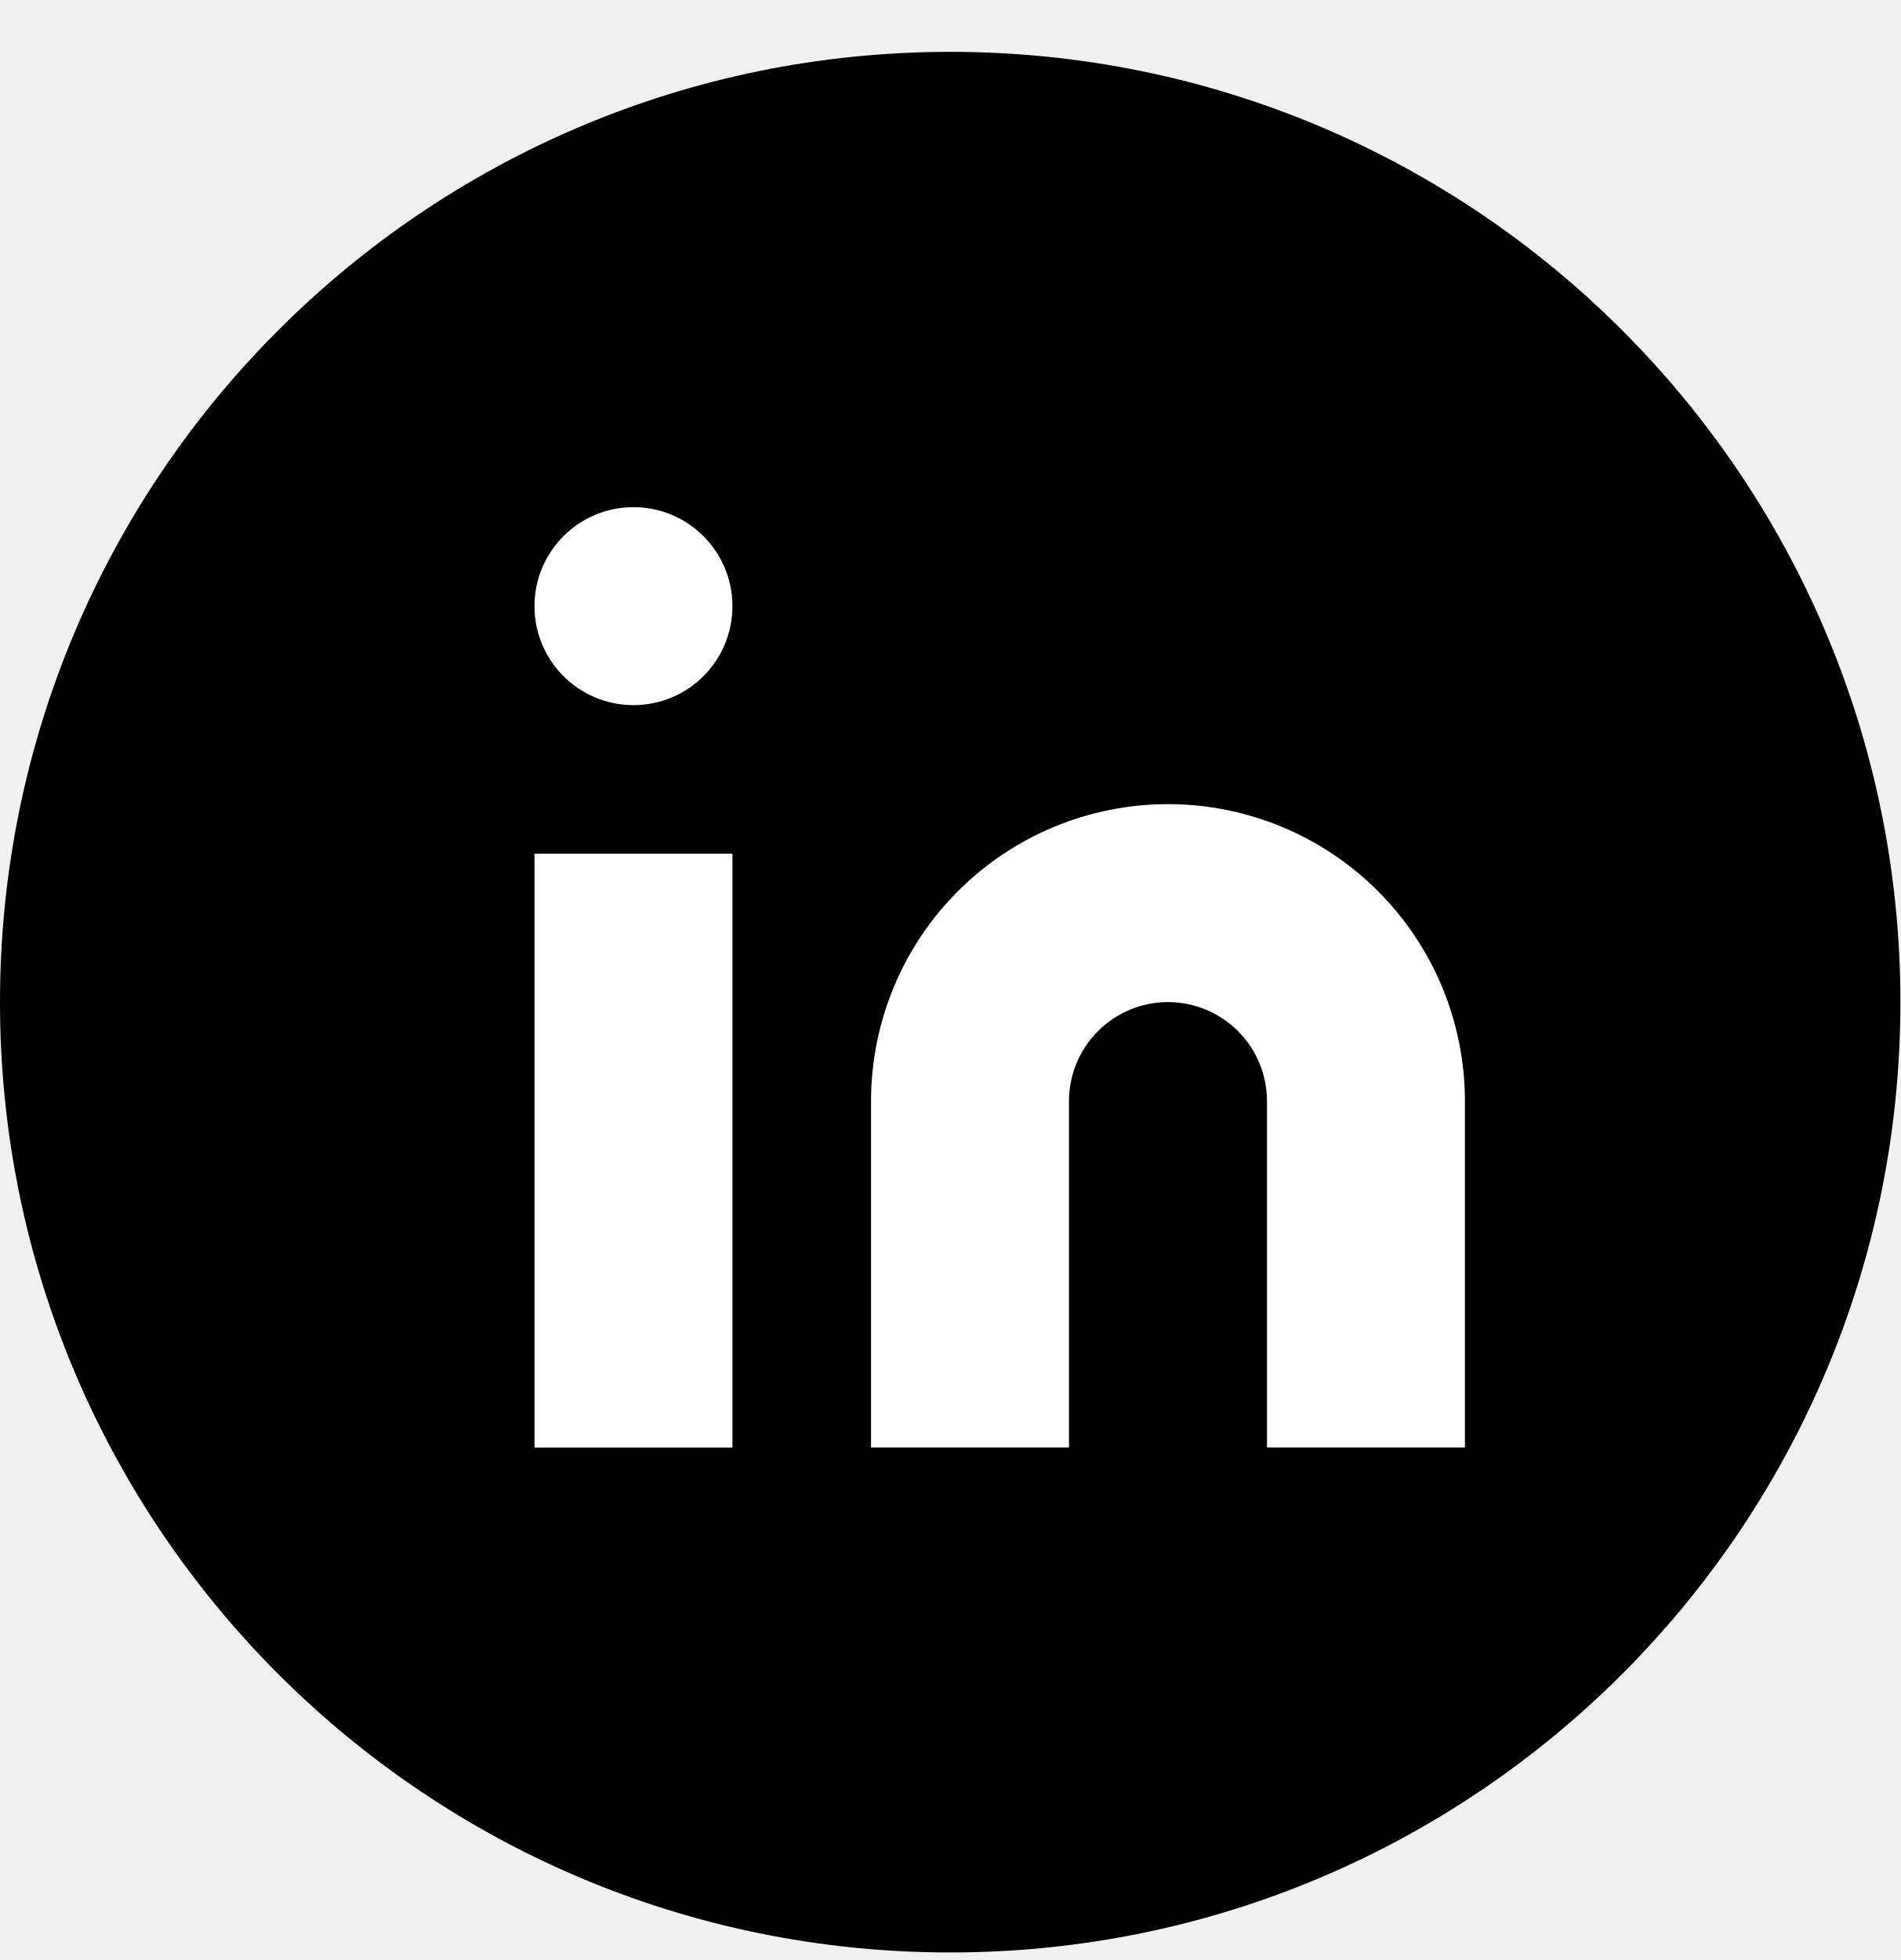
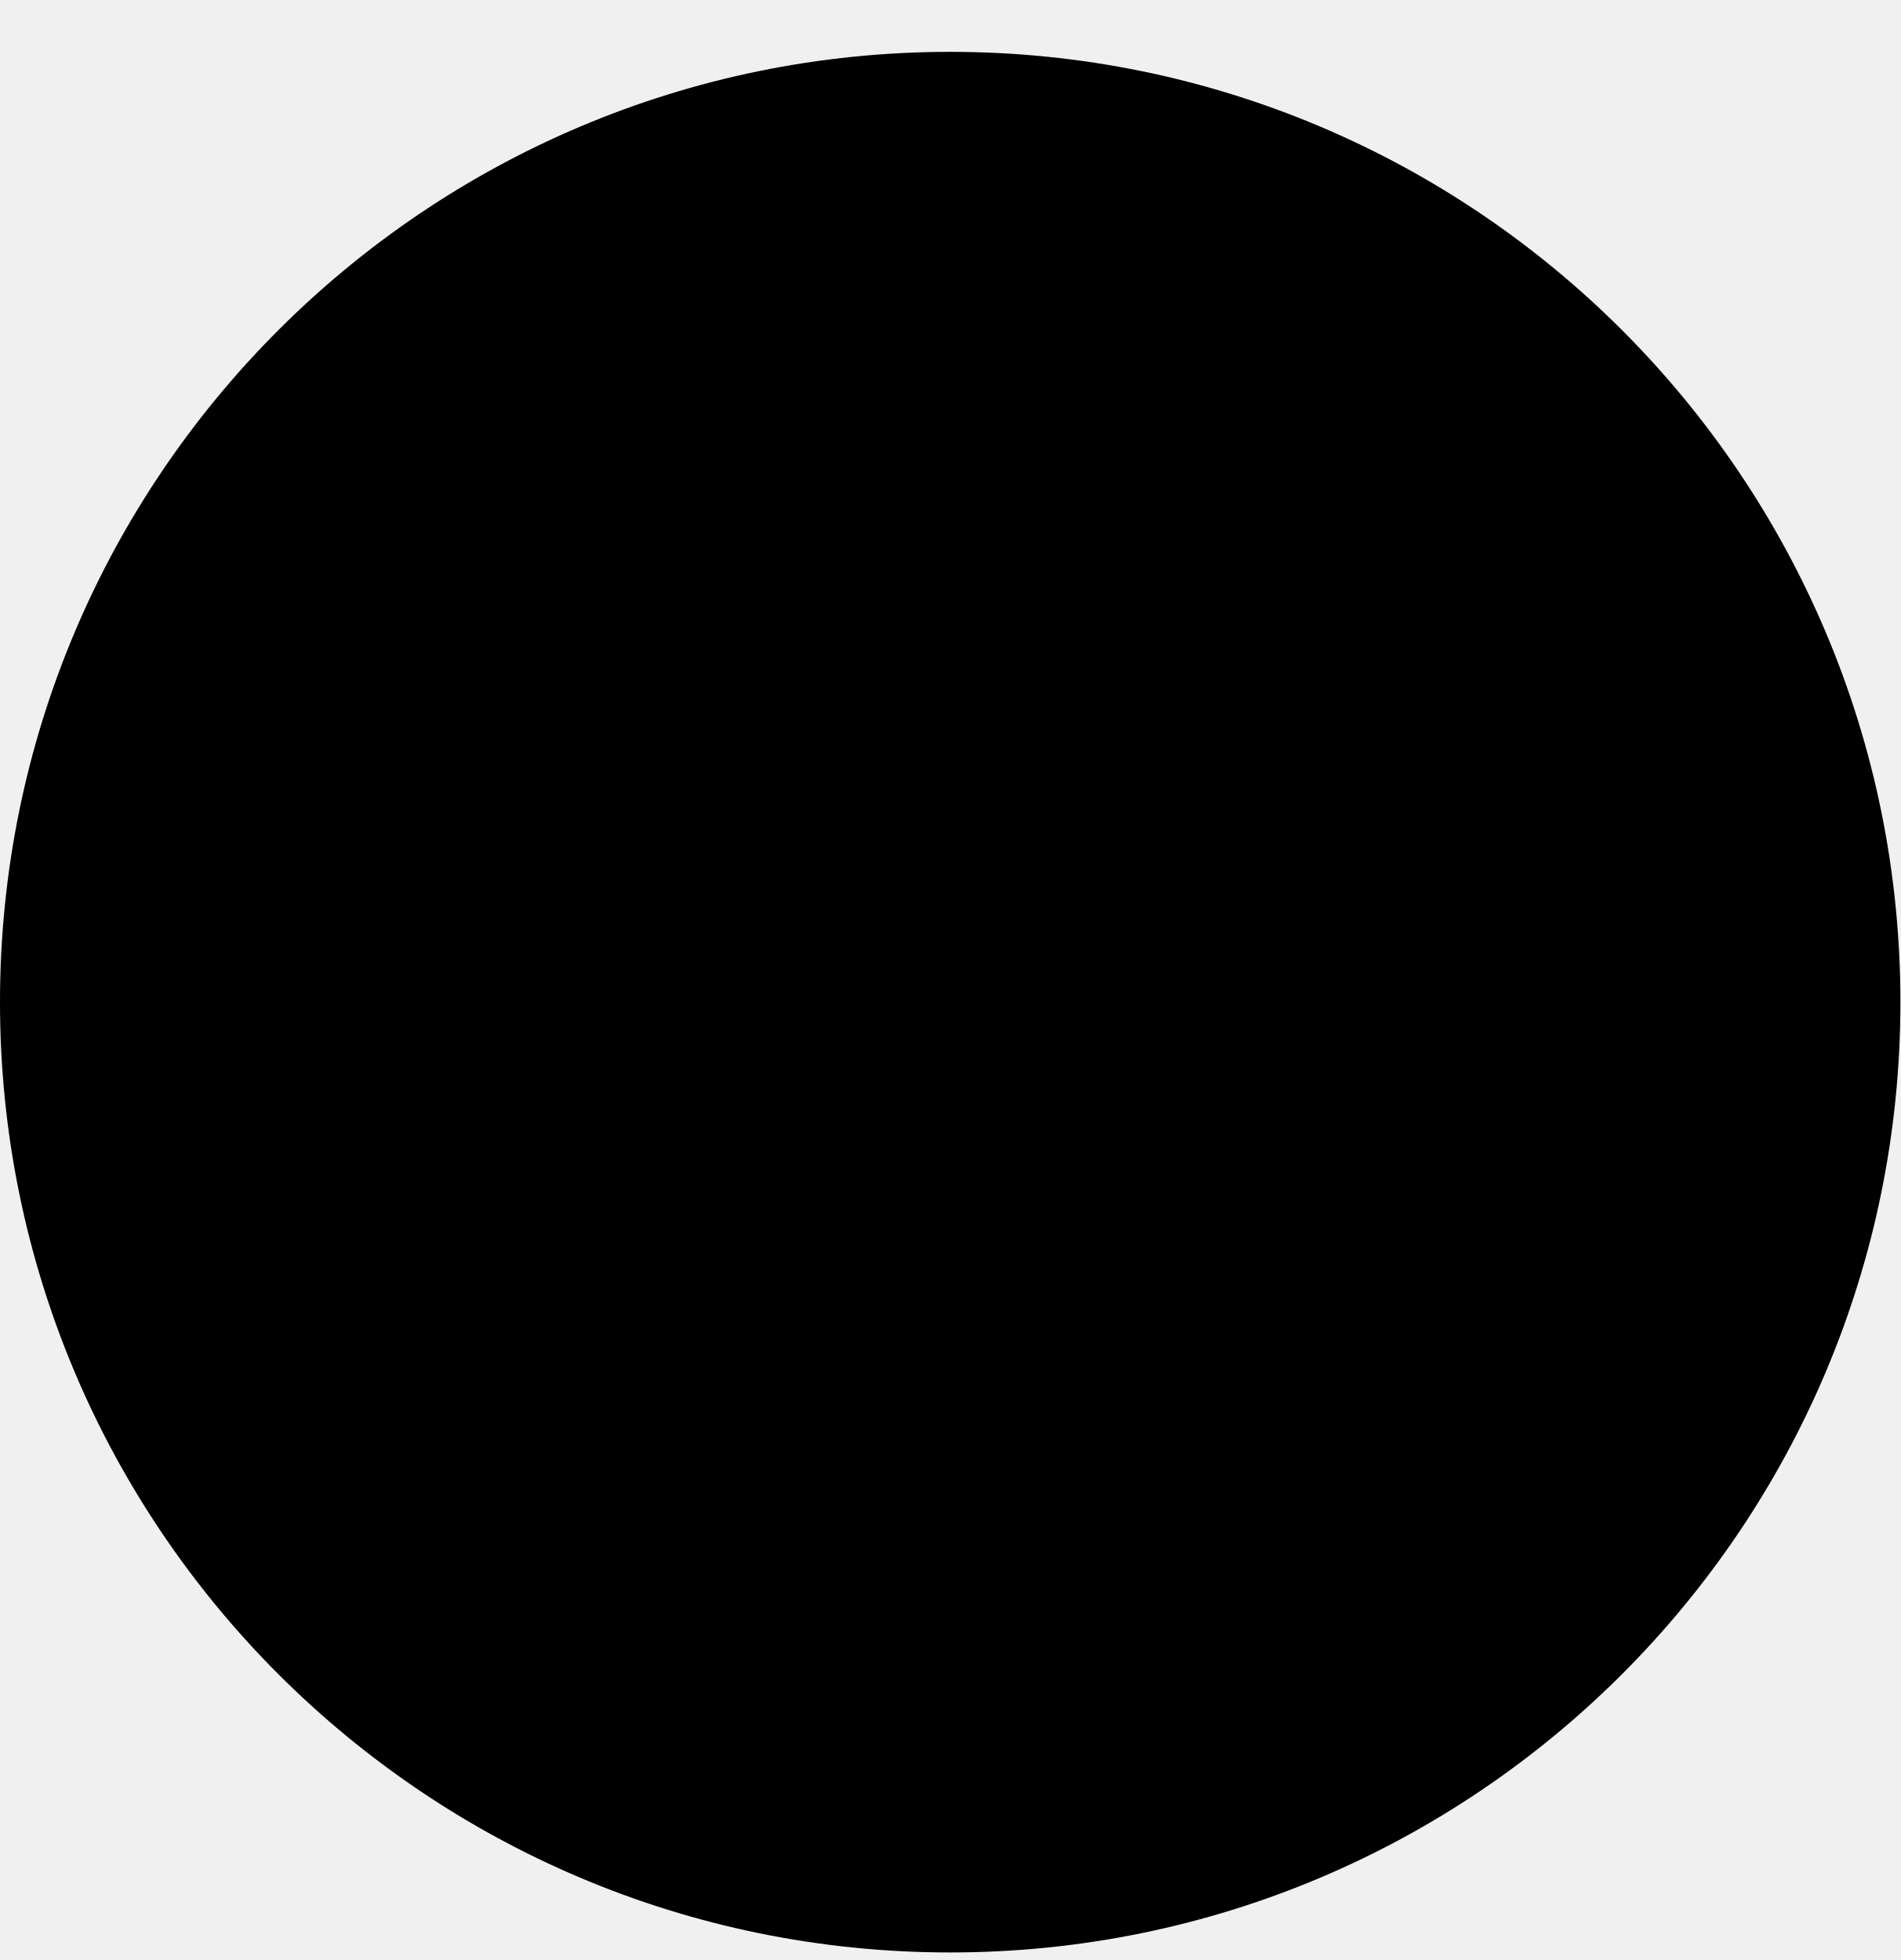
<svg xmlns="http://www.w3.org/2000/svg" width="32" height="33" viewBox="0 0 32 33" fill="black" class="linkedin">
  <rect class="bg" y="0.873" width="32" height="32" rx="16" />
-   <path d="M19.667 13.539C20.993 13.539 22.265 14.066 23.203 15.004C24.14 15.941 24.667 17.213 24.667 18.539V24.372H21.334V18.539C21.334 18.097 21.158 17.673 20.846 17.361C20.533 17.048 20.109 16.872 19.667 16.872C19.225 16.872 18.801 17.048 18.488 17.361C18.176 17.673 18 18.097 18 18.539V24.372H14.667V18.539C14.667 17.213 15.194 15.941 16.131 15.004C17.069 14.066 18.341 13.539 19.667 13.539Z" fill="white" />
-   <path d="M12.333 14.373H9V24.373H12.333V14.373Z" fill="white" />
-   <path d="M10.667 11.872C11.587 11.872 12.333 11.126 12.333 10.206C12.333 9.285 11.587 8.539 10.667 8.539C9.746 8.539 9 9.285 9 10.206C9 11.126 9.746 11.872 10.667 11.872Z" fill="white" />
+   <path d="M19.667 13.539C20.993 13.539 22.265 14.066 23.203 15.004C24.14 15.941 24.667 17.213 24.667 18.539V24.372H21.334V18.539C21.334 18.097 21.158 17.673 20.846 17.361C20.533 17.048 20.109 16.872 19.667 16.872C19.225 16.872 18.801 17.048 18.488 17.361C18.176 17.673 18 18.097 18 18.539V24.372H14.667V18.539C14.667 17.213 15.194 15.941 16.131 15.004C17.069 14.066 18.341 13.539 19.667 13.539Z" fill="black" />
+   <path d="M12.333 14.373H9V24.373H12.333V14.373Z" fill="black" />
+   <path d="M10.667 11.872C11.587 11.872 12.333 11.126 12.333 10.206C12.333 9.285 11.587 8.539 10.667 8.539C9.746 8.539 9 9.285 9 10.206C9 11.126 9.746 11.872 10.667 11.872Z" fill="black" />
</svg>
